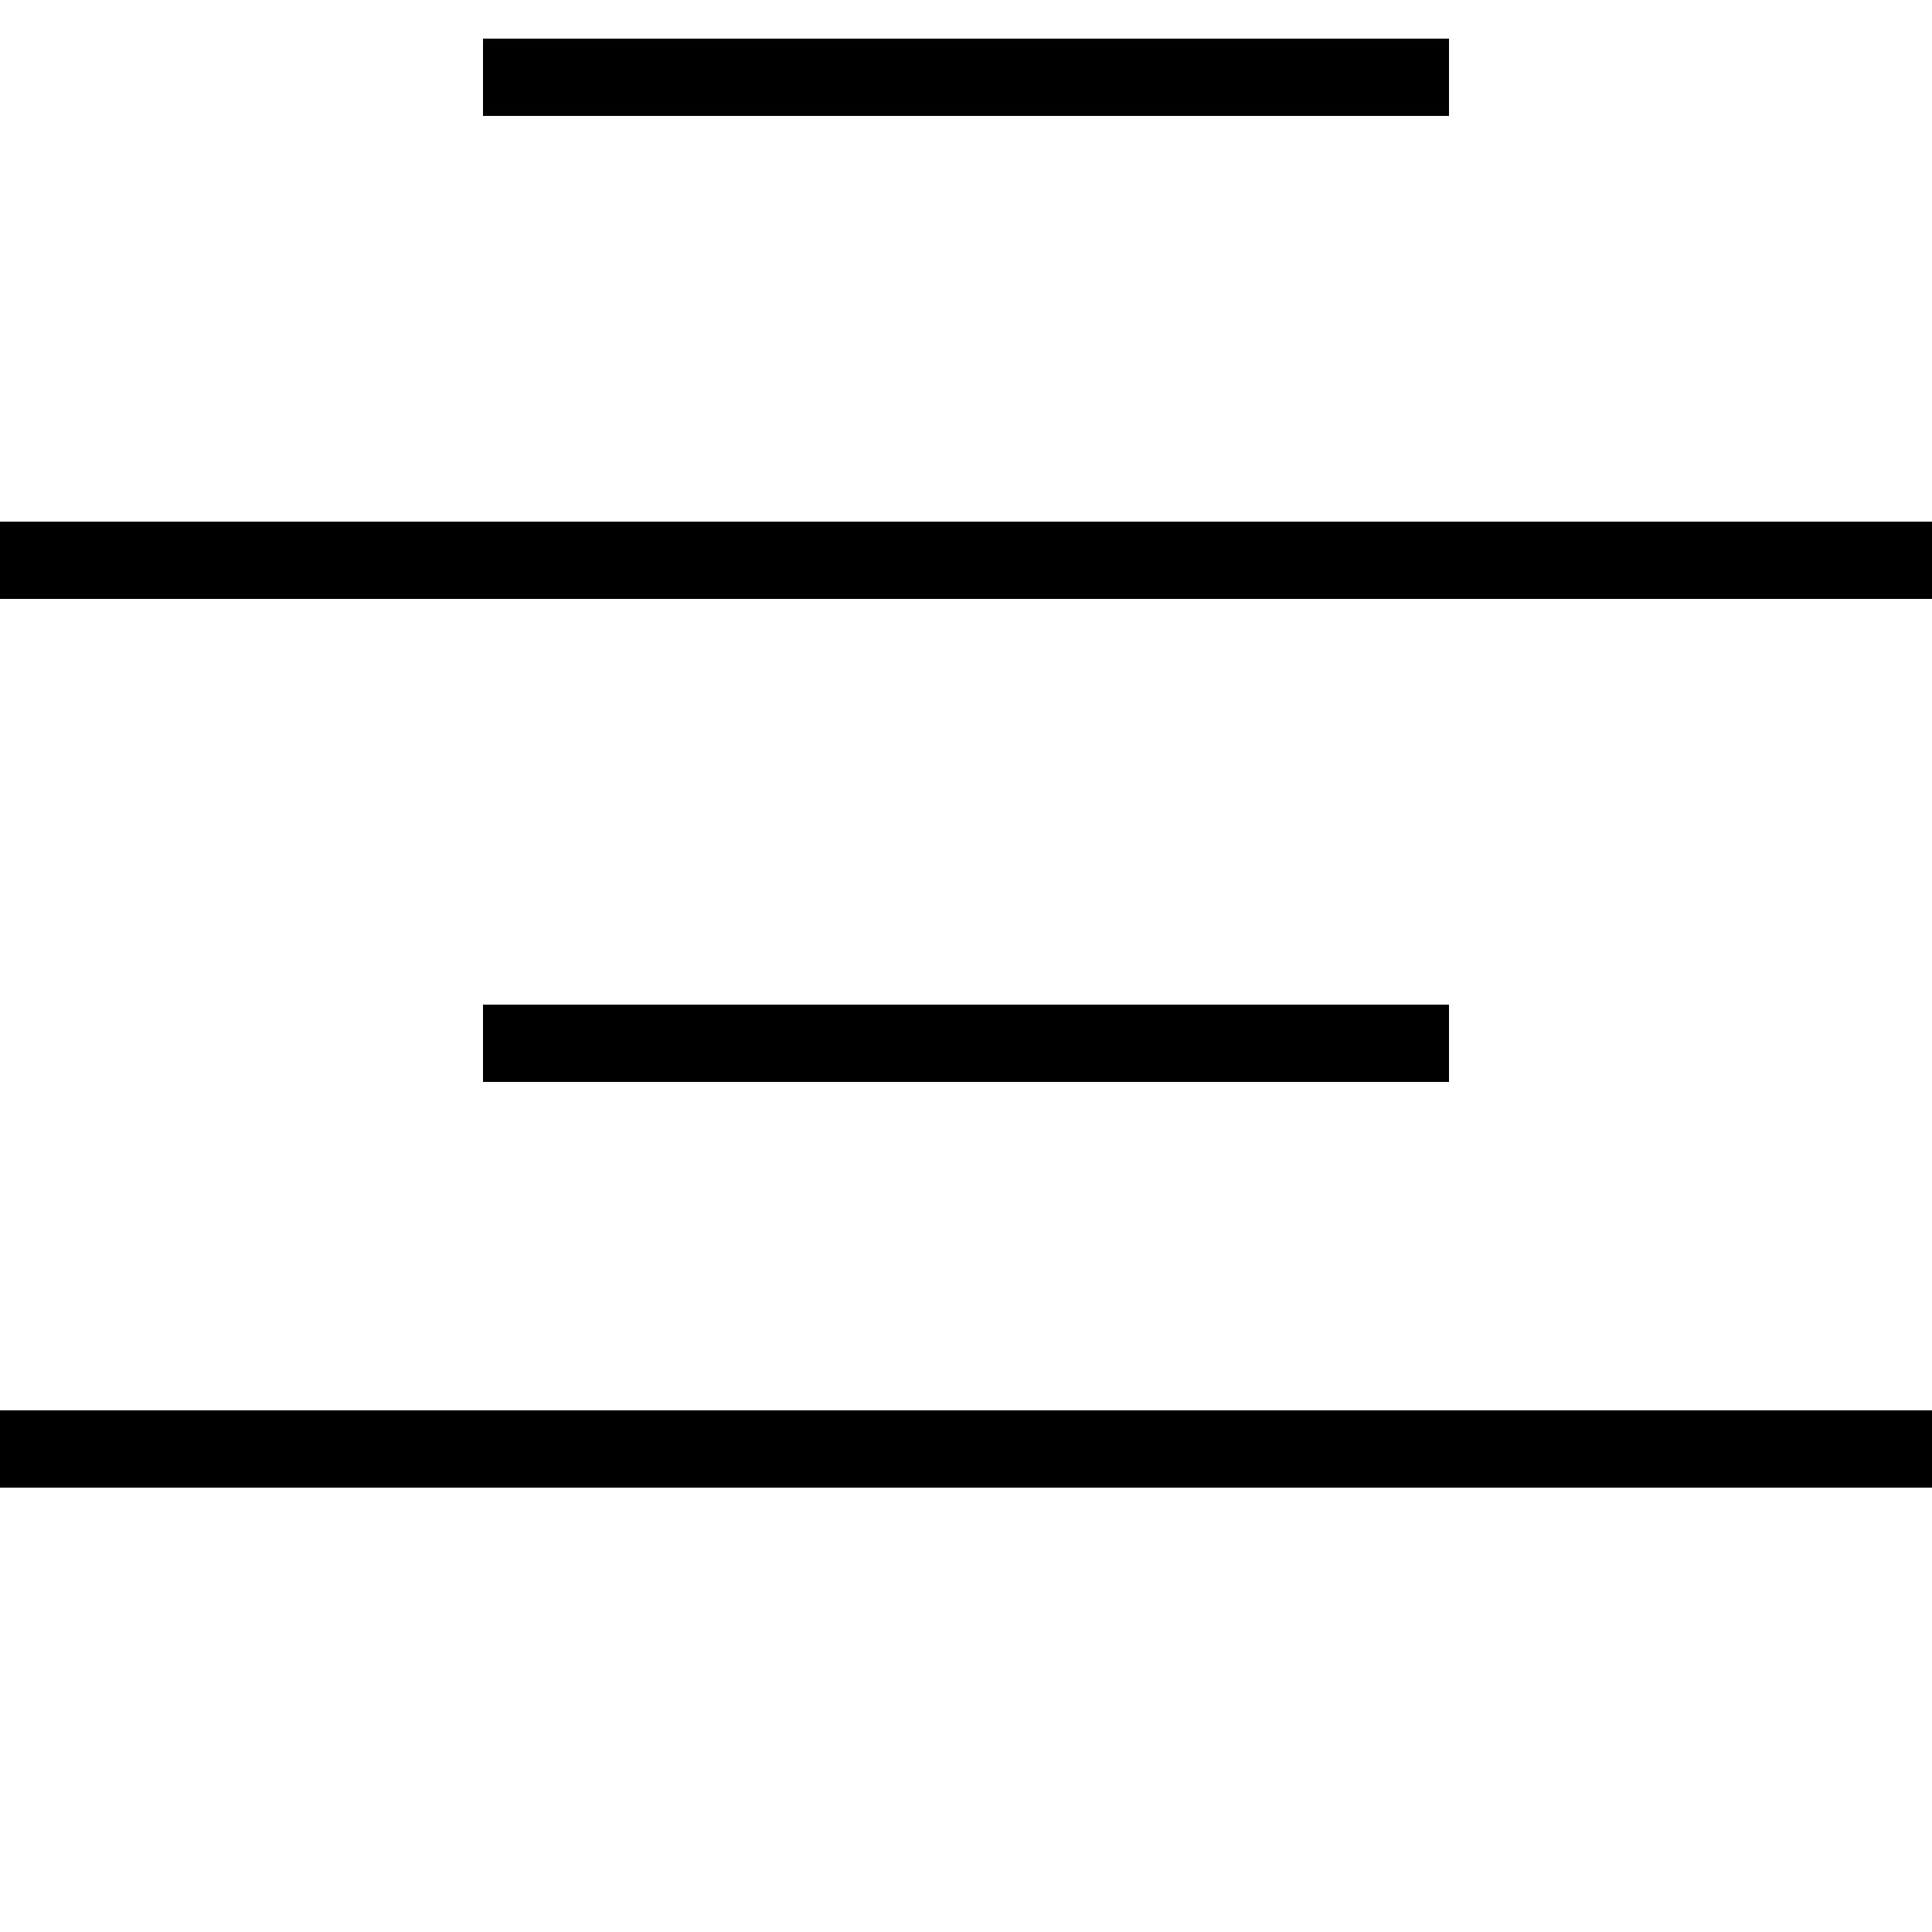
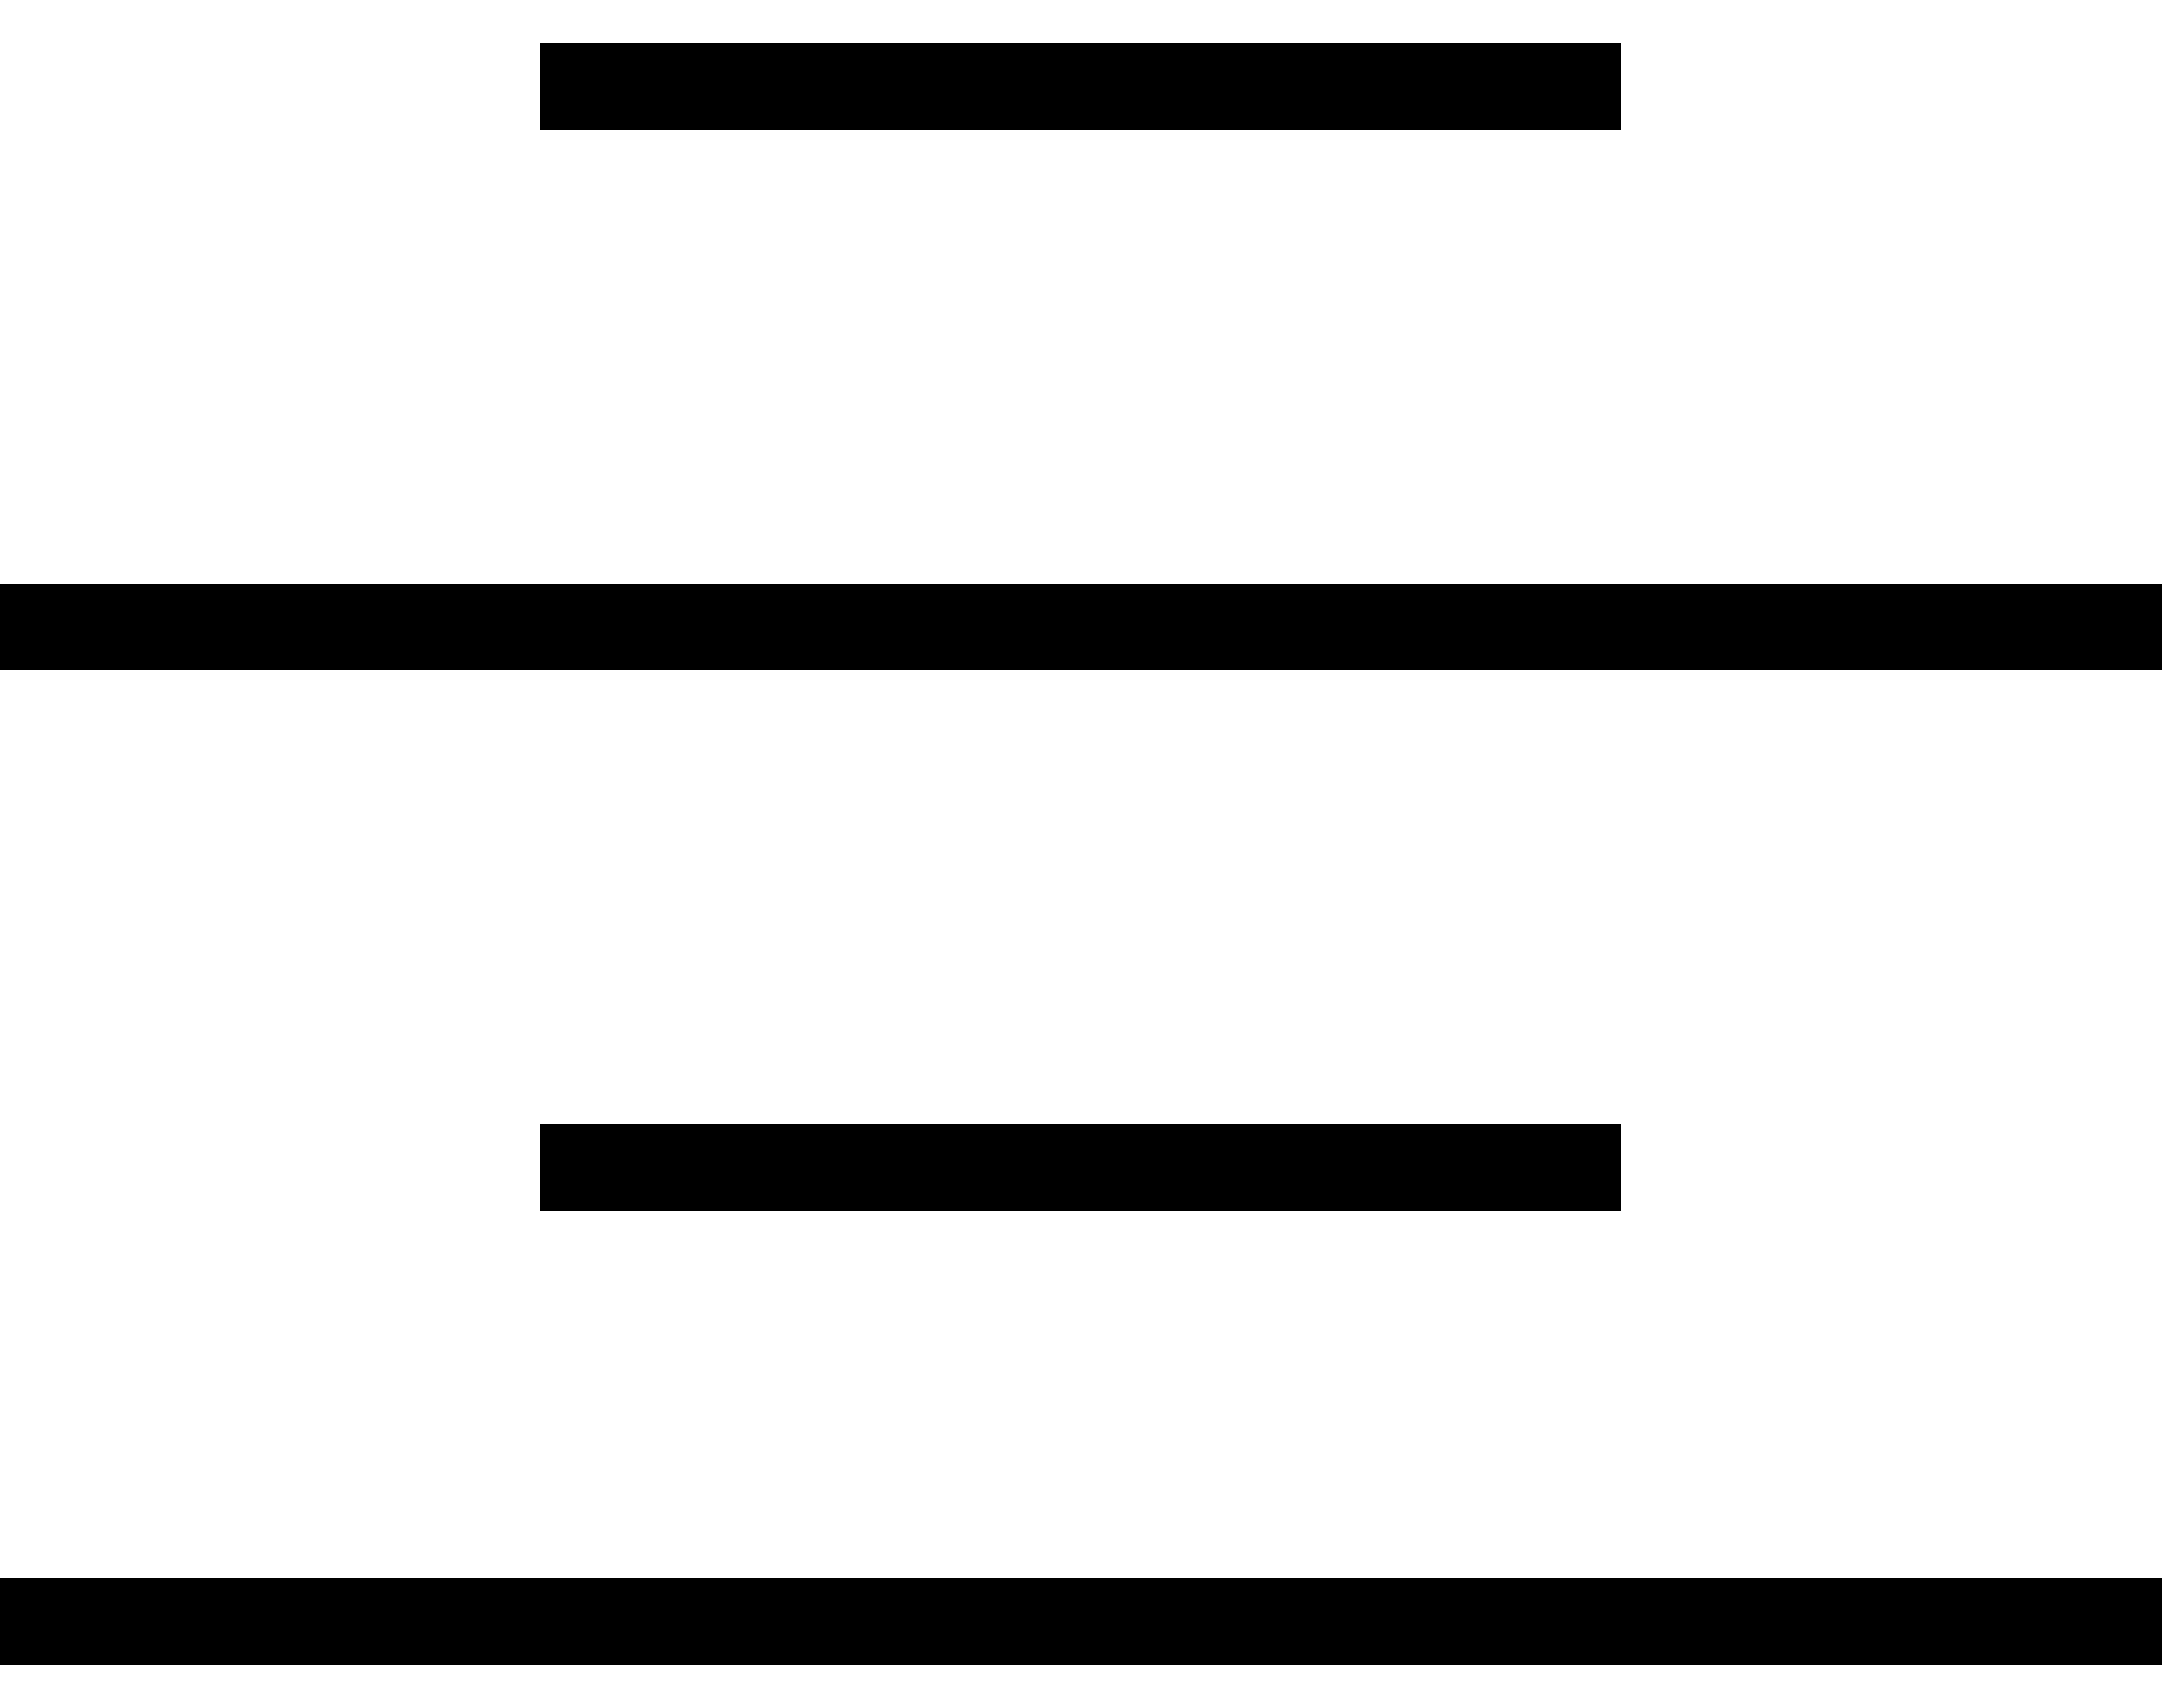
- <svg xmlns="http://www.w3.org/2000/svg" height="100" width="100">
+ <svg xmlns="http://www.w3.org/2000/svg" height="79" width="100">
  <line x1="25" y1="4" x2="75" y2="4" style="stroke:rgb(0,0,0);stroke-width:4" />
  <line x1="0" y1="29" x2="100" y2="29" style="stroke:rgb(0,0,0);stroke-width:4" />
  <line x1="25" y1="54" x2="75" y2="54" style="stroke:rgb(0,0,0);stroke-width:4" />
  <line x1="0" y1="75" x2="100" y2="75" style="stroke:rgb(0,0,0);stroke-width:4" />
  Sorry, your browser does not support inline SVG.  
</svg>
